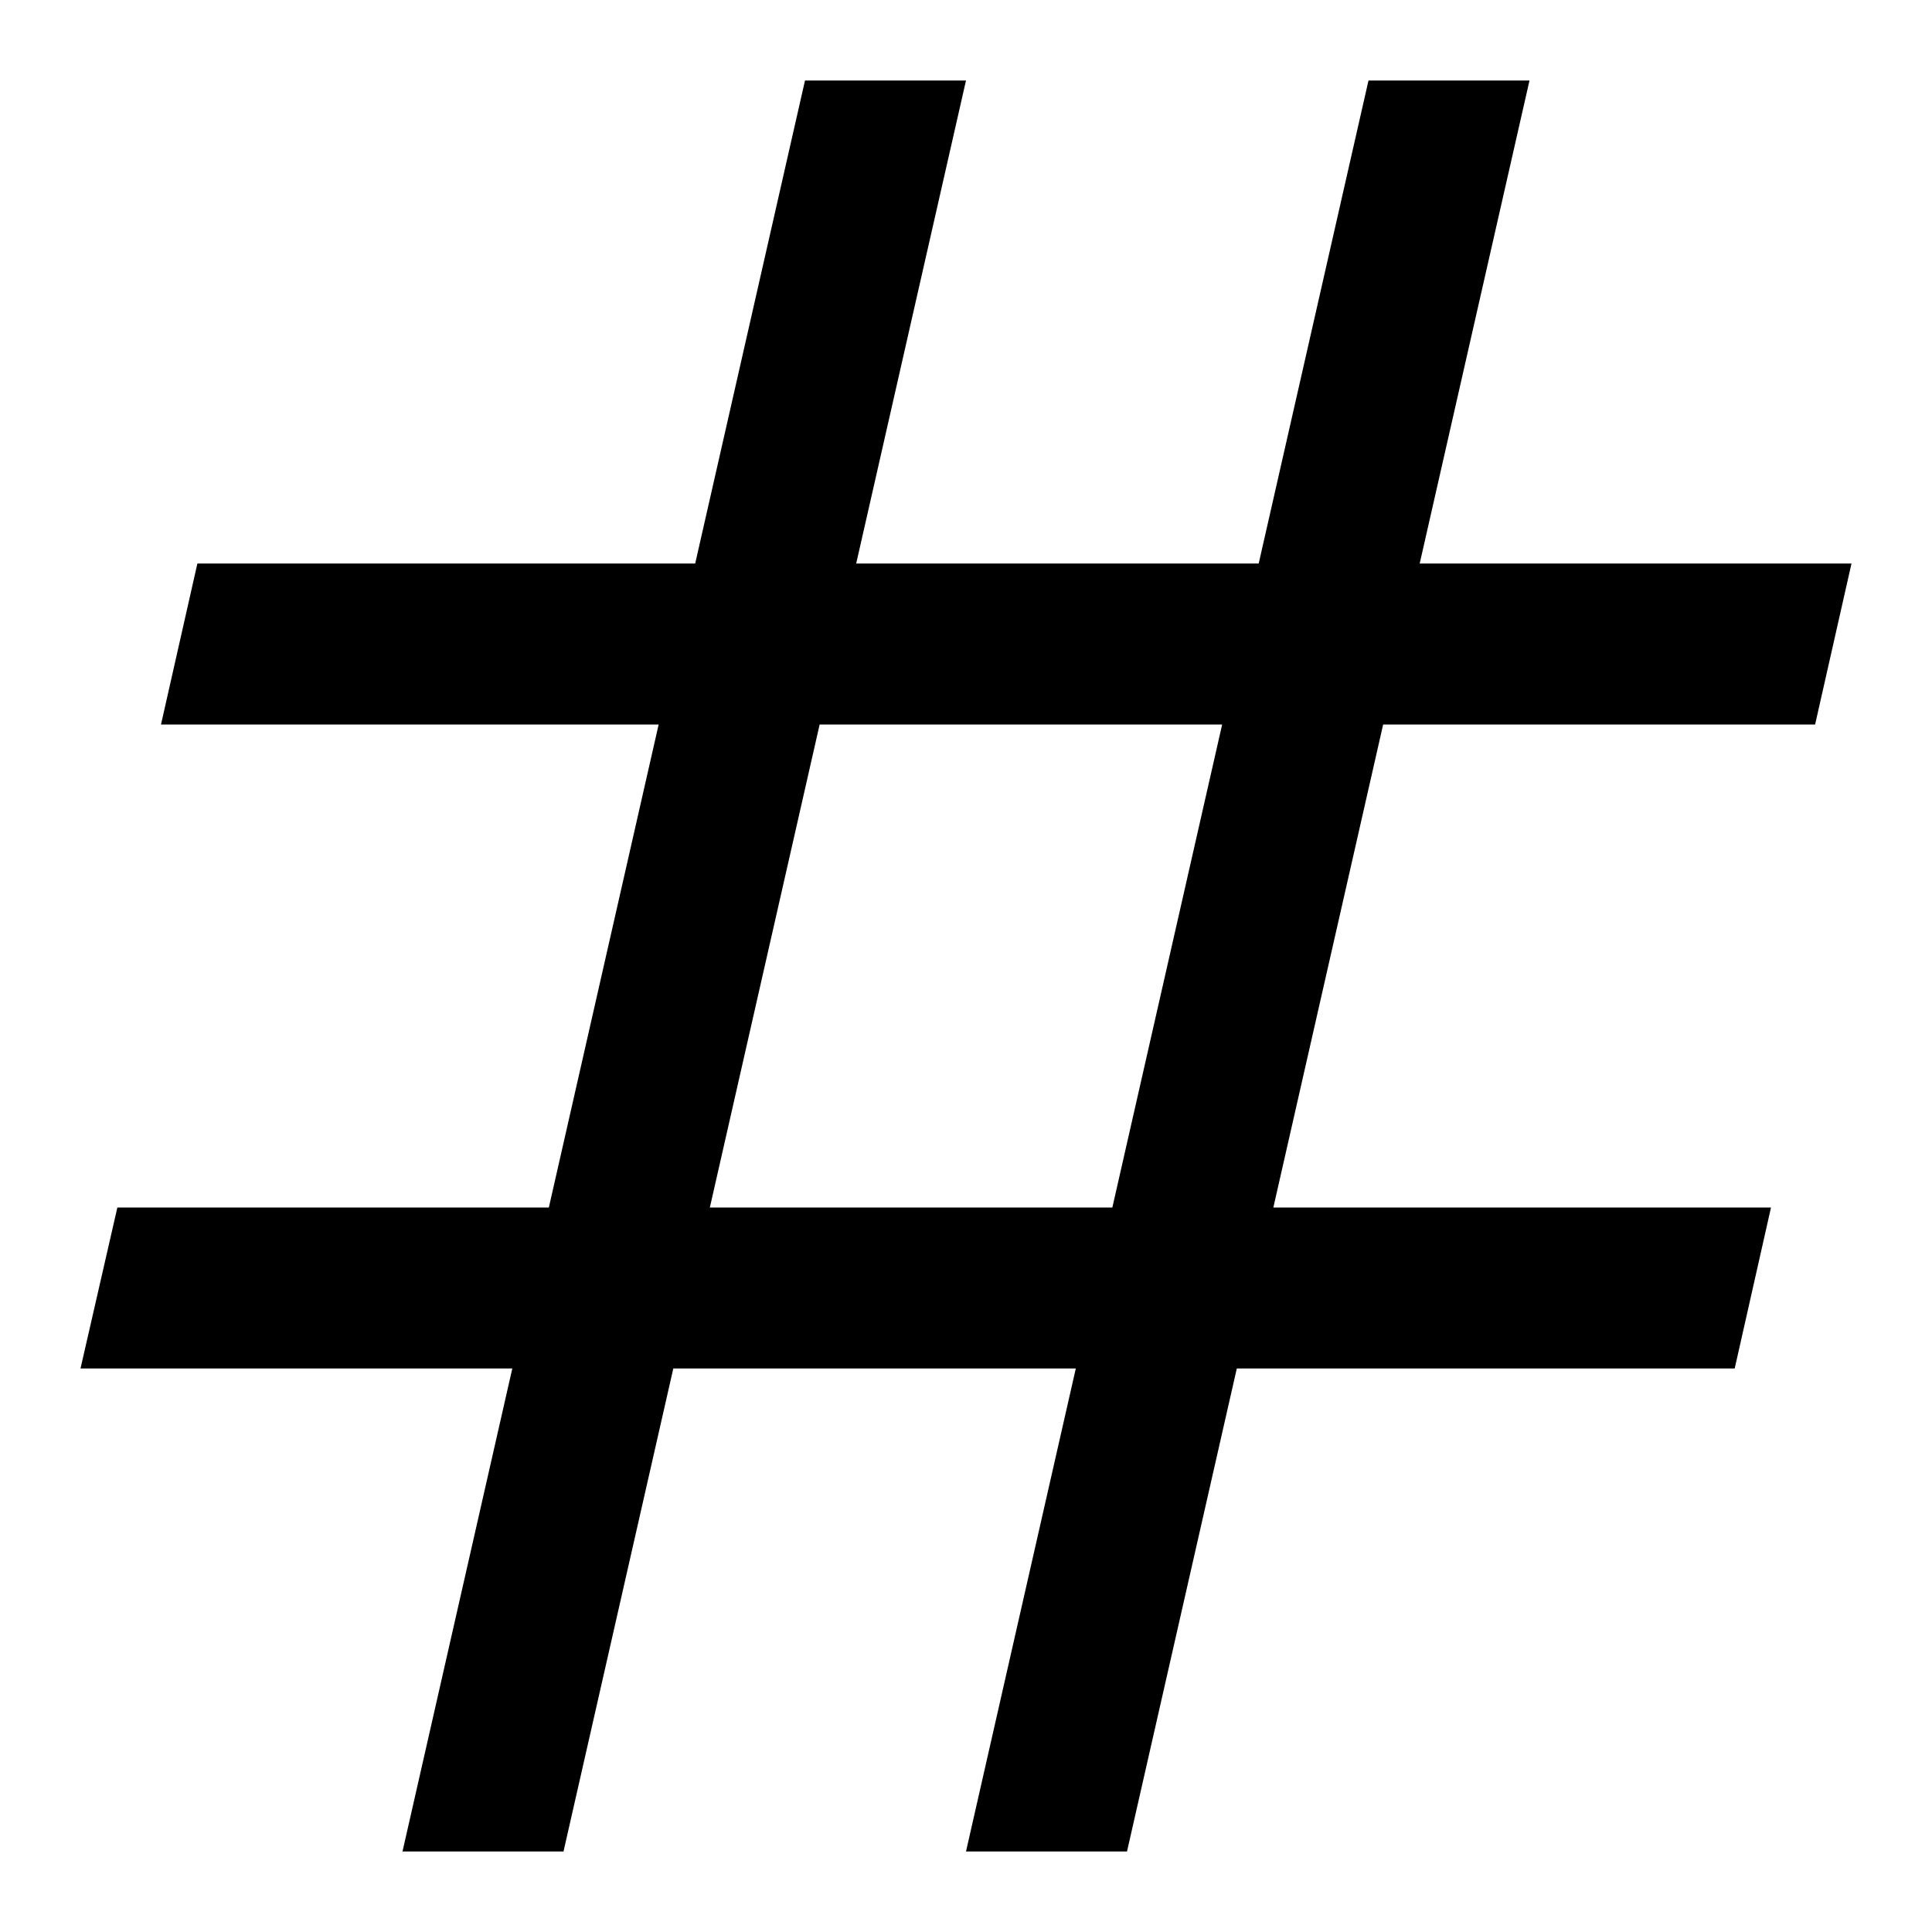
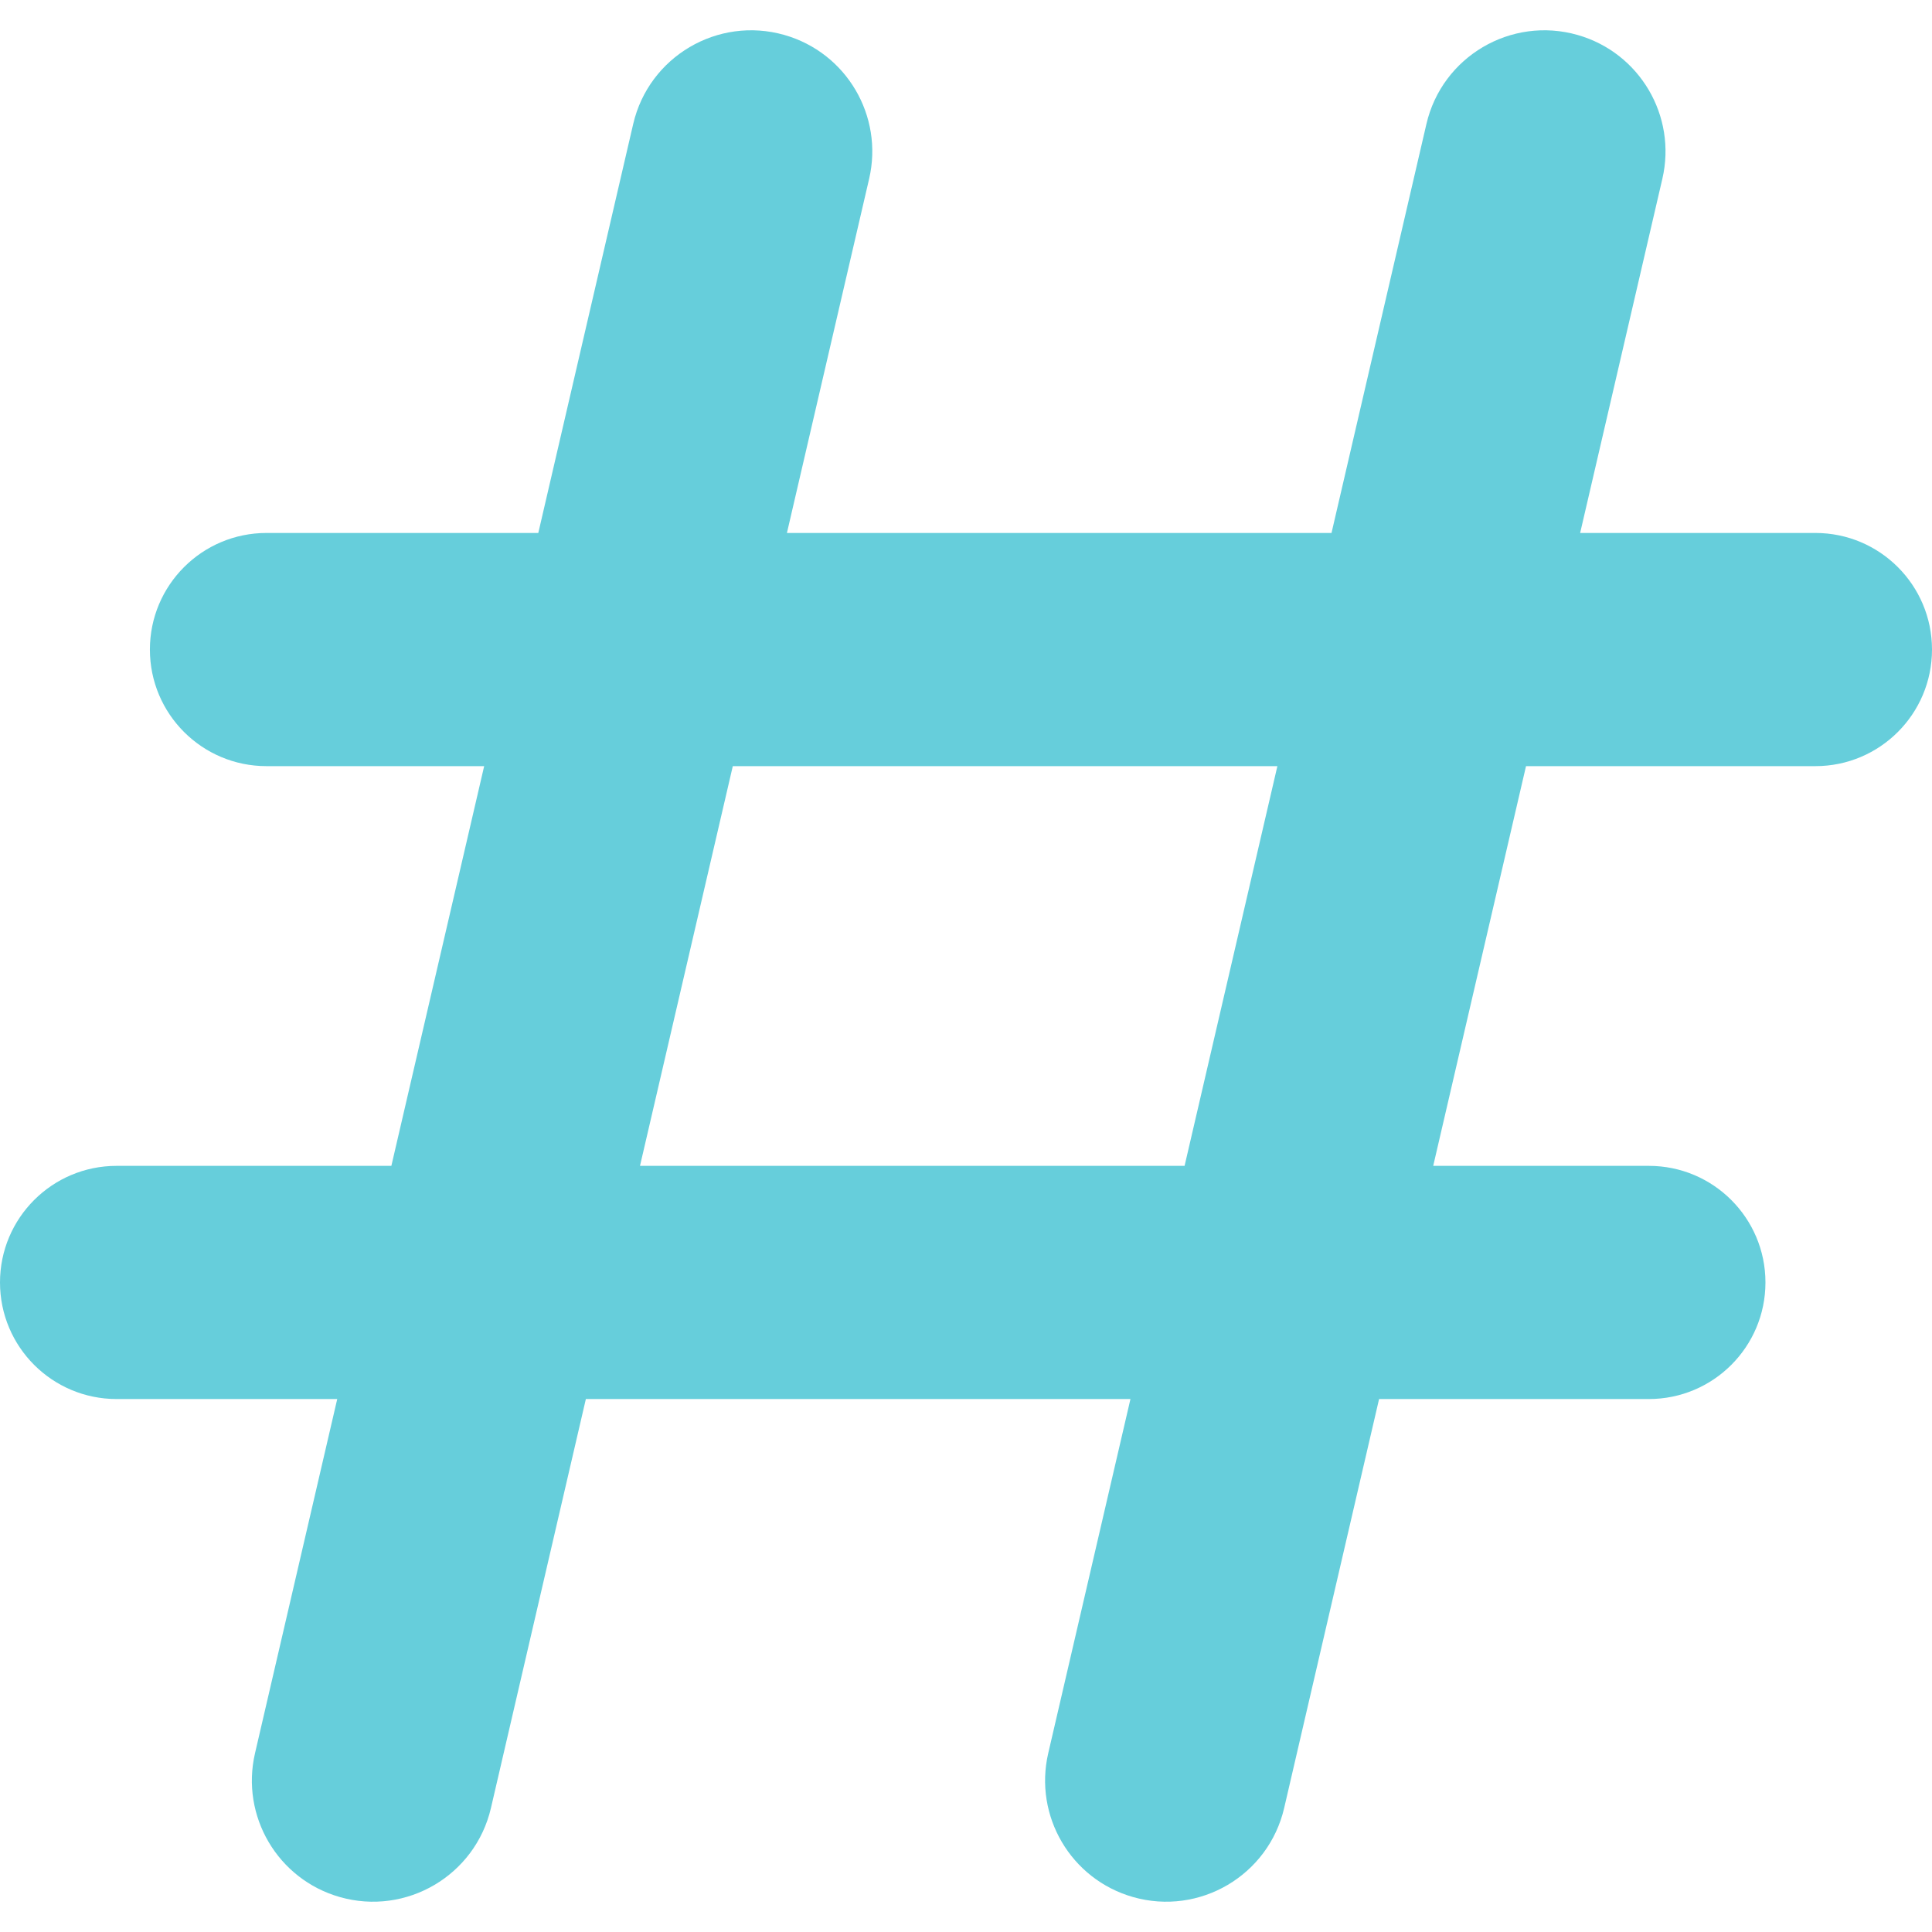
- <svg xmlns="http://www.w3.org/2000/svg" width="24" height="24" viewBox="0 0 24 24">
-   <path d="M22.548 9l.452-2h-5.364l1.364-6h-2l-1.364 6h-5l1.364-6h-2l-1.364 6h-6.184l-.452 2h6.182l-1.364 6h-5.36l-.458 2h5.364l-1.364 6h2l1.364-6h5l-1.364 6h2l1.364-6h6.185l.451-2h-6.182l1.364-6h5.366zm-8.73 6h-5l1.364-6h5l-1.364 6z" />
+ <svg xmlns="http://www.w3.org/2000/svg" version="1.1" id="Layer_1" x="0px" y="0px" viewBox="0 0 464 464" style="enable-background:new 0 0 464 464;" xml:space="preserve">
+   <path style="fill:#66CEDB;" d="M436,128h-56.504l19.744-85.056c3.504-15.096-5.44-30.288-20.344-34.544  c-15.992-4.568-32.56,5.184-36.32,21.384L319.784,128H188.992l19.744-85.056c3.504-15.096-5.44-30.288-20.344-34.544  c-15.992-4.568-32.56,5.184-36.32,21.384L129.28,128H64c-15.464,0-28,12.536-28,28s12.536,28,28,28h52.28l-22.288,96H28  c-15.464,0-28,12.536-28,28s12.536,28,28,28h52.992l-19.744,85.056c-3.504,15.096,5.44,30.288,20.344,34.544  c15.992,4.568,32.56-5.184,36.32-21.392L140.704,336h130.792l-19.744,85.056c-3.504,15.096,5.44,30.288,20.344,34.544  c15.992,4.568,32.56-5.184,36.32-21.392L331.208,336H396c15.464,0,28-12.536,28-28s-12.536-28-28-28h-51.792l22.288-96H436  c15.464,0,28-12.536,28-28S451.464,128,436,128z M284.496,280H153.704l22.288-96h130.792L284.496,280z" />
+   <g>
+ </g>
+   <g>
+ </g>
+   <g>
+ </g>
+   <g>
+ </g>
+   <g>
+ </g>
+   <g>
+ </g>
+   <g>
+ </g>
+   <g>
+ </g>
+   <g>
+ </g>
+   <g>
+ </g>
+   <g>
+ </g>
+   <g>
+ </g>
+   <g>
+ </g>
+   <g>
+ </g>
+   <g>
+ </g>
</svg>
